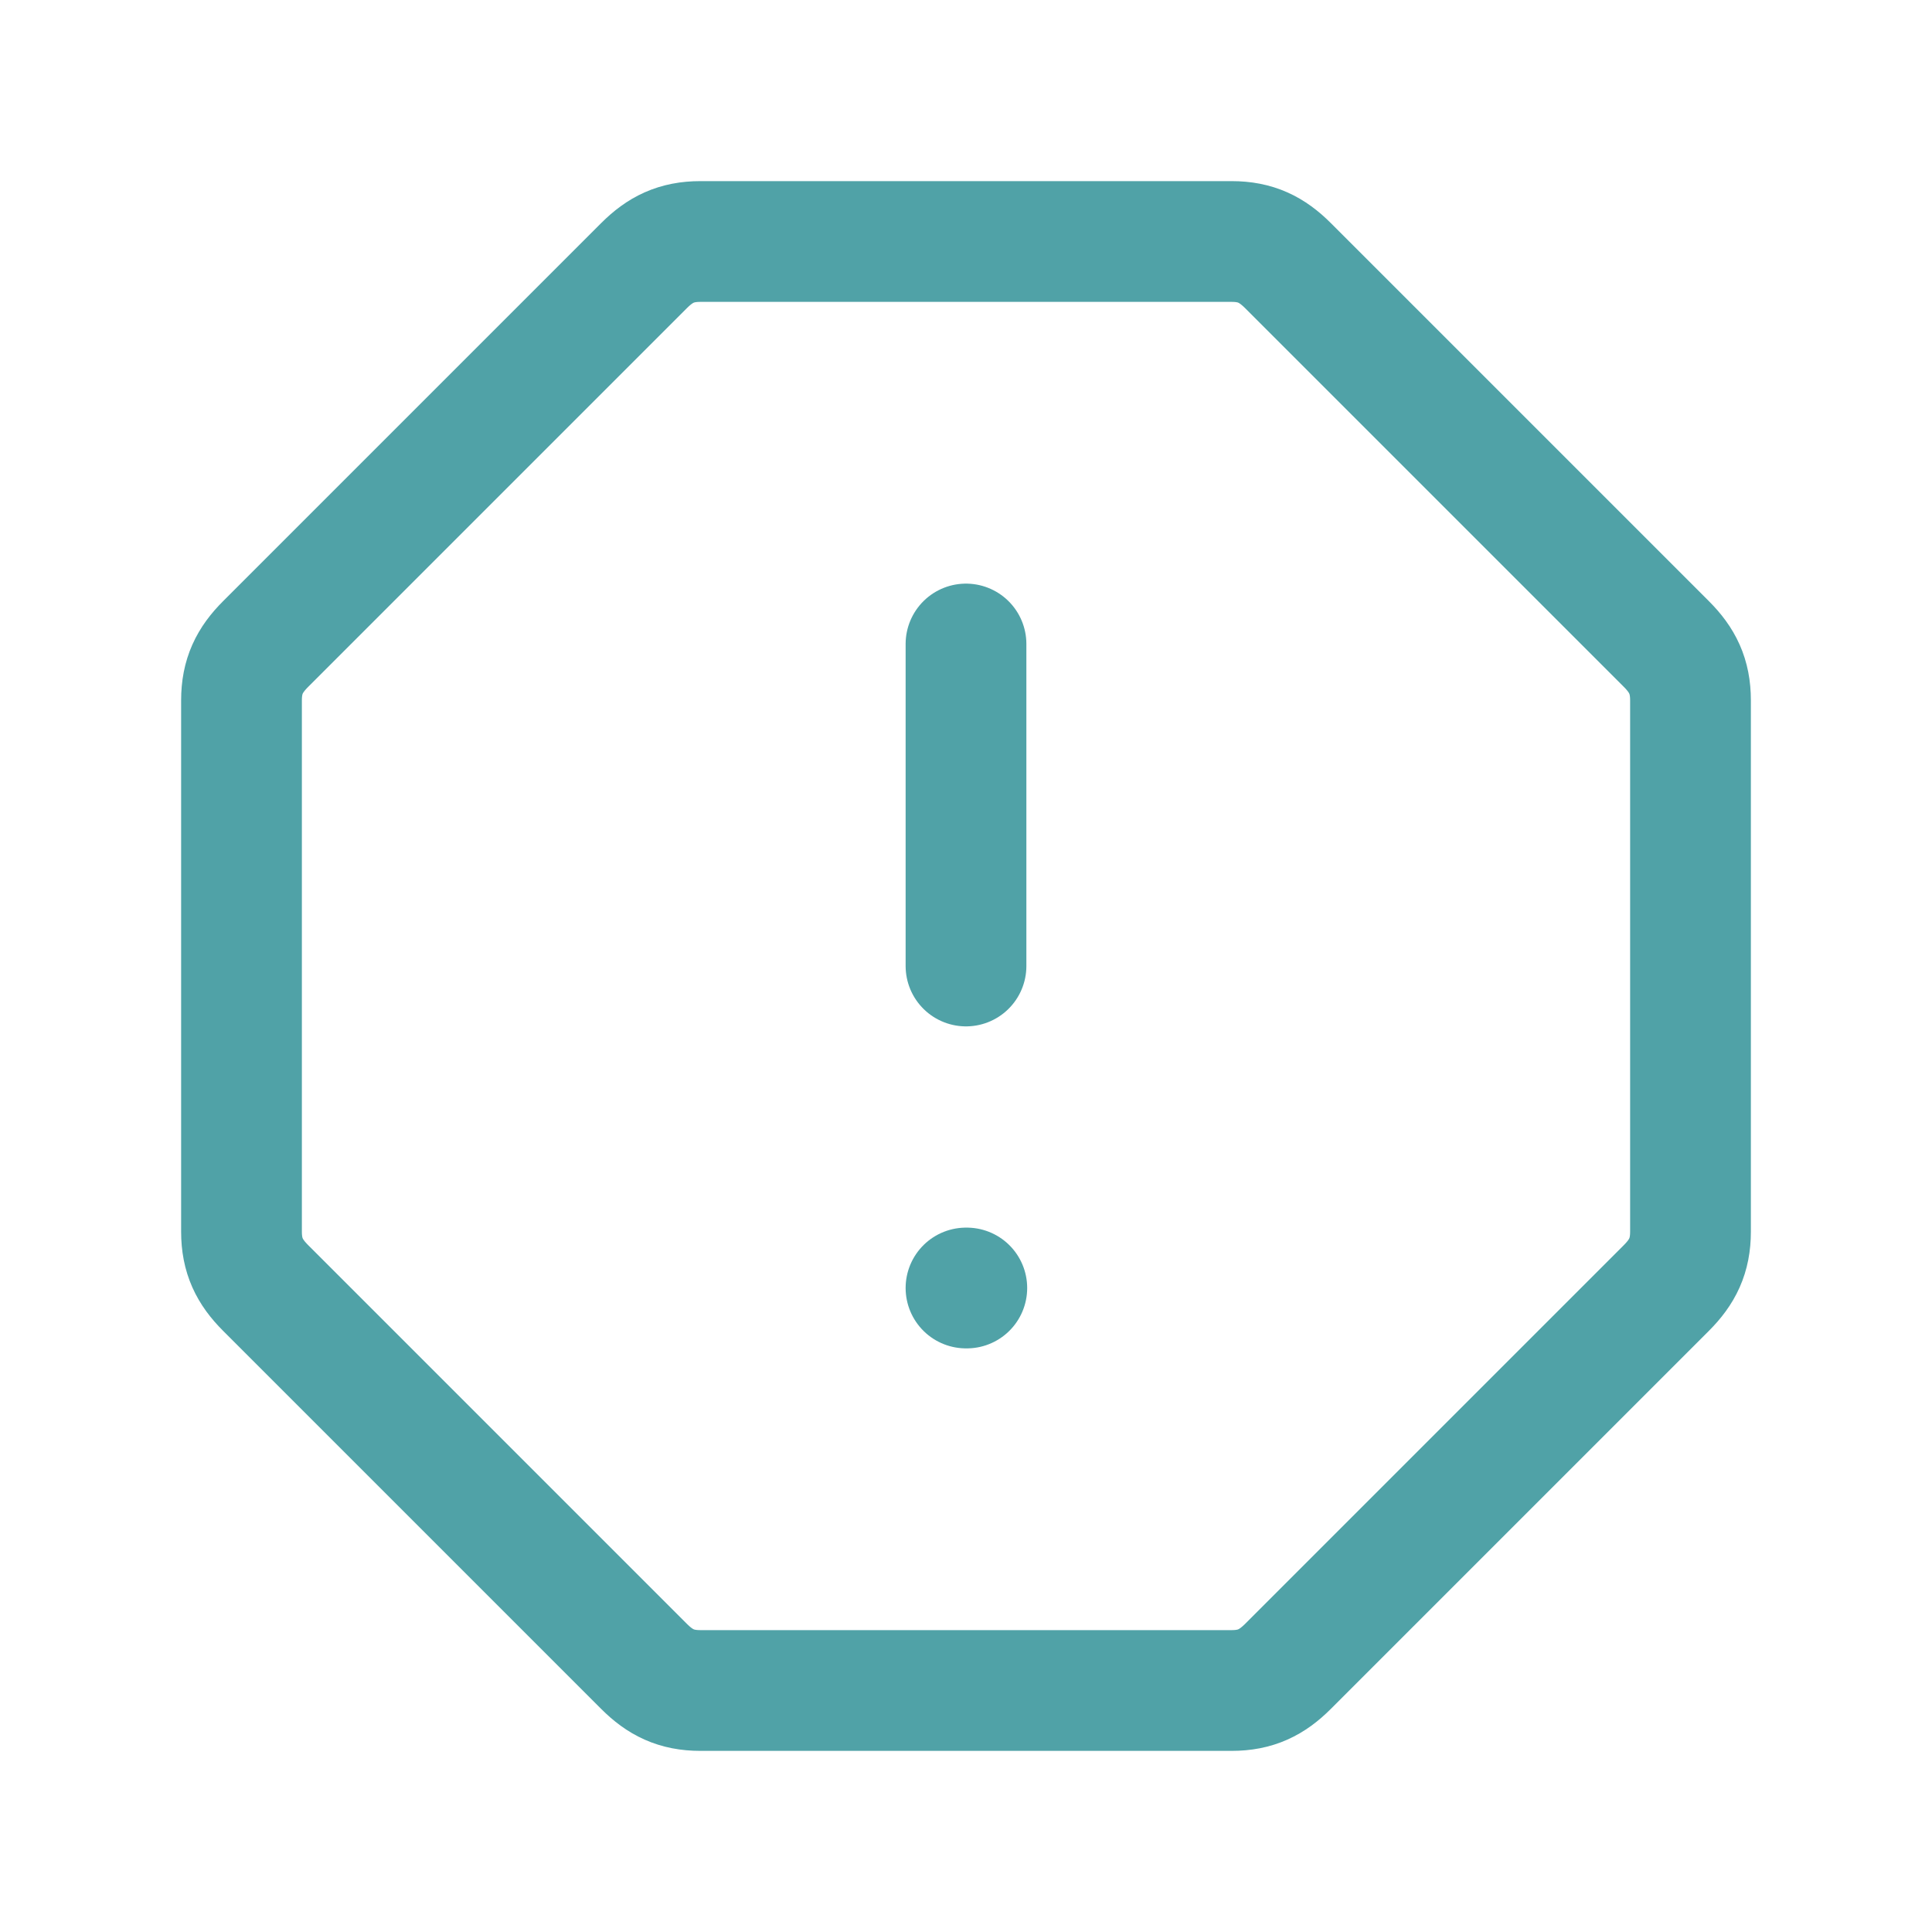
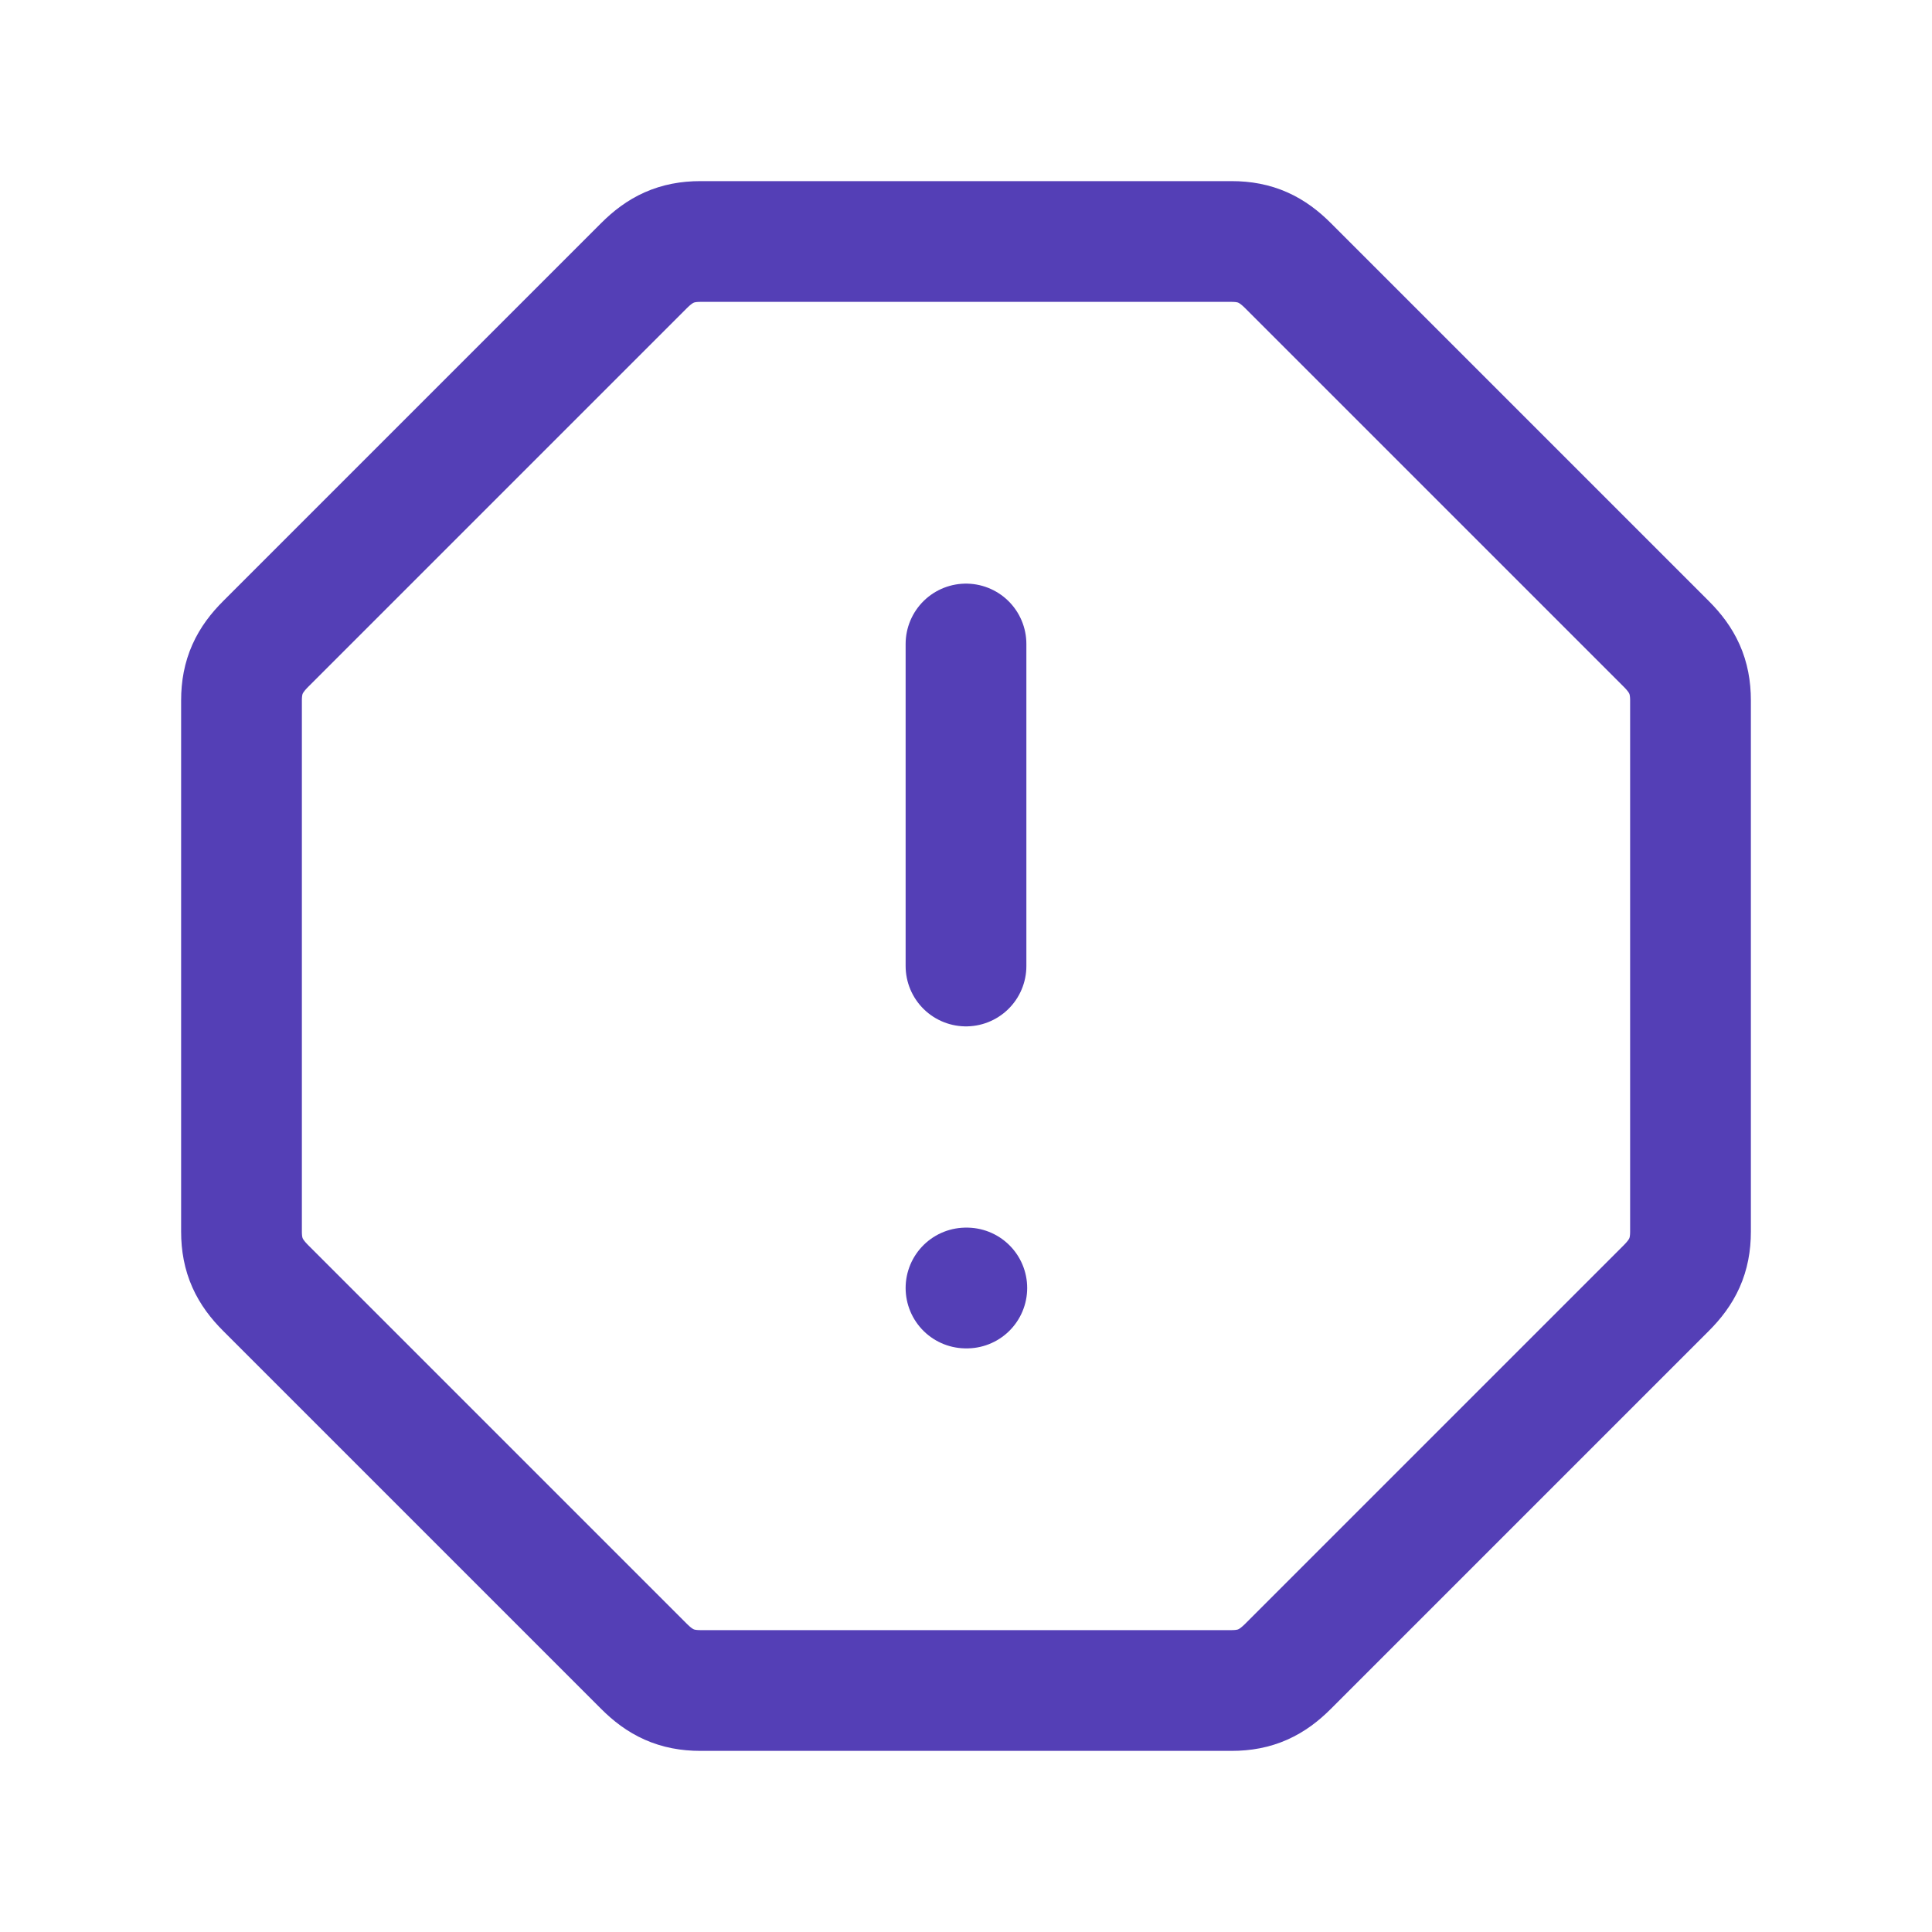
- <svg xmlns="http://www.w3.org/2000/svg" class="icon icon-tabler icon-tabler-alert-octagon" width="100" height="100" viewBox="0 0 24 24" stroke-width="1.5" stroke="#50A2A7" fill="none" stroke-linecap="round" stroke-linejoin="round">
+ <svg xmlns="http://www.w3.org/2000/svg" class="icon icon-tabler icon-tabler-alert-octagon" width="100" height="100" viewBox="0 0 24 24" stroke-width="1.5" stroke="#543fb6" fill="none" stroke-linecap="round" stroke-linejoin="round">
  <path stroke="none" d="M0 0h24v24H0z" fill="none" />
  <path d="M8.7 3h6.6c.3 0 .5 .1 .7 .3l4.7 4.7c.2 .2 .3 .4 .3 .7v6.6c0 .3 -.1 .5 -.3 .7l-4.7 4.7c-.2 .2 -.4 .3 -.7 .3h-6.6c-.3 0 -.5 -.1 -.7 -.3l-4.7 -4.7c-.2 -.2 -.3 -.4 -.3 -.7v-6.6c0 -.3 .1 -.5 .3 -.7l4.7 -4.7c.2 -.2 .4 -.3 .7 -.3z" />
  <line x1="12" y1="8" x2="12" y2="12" />
  <line x1="12" y1="16" x2="12.01" y2="16" />
</svg>
